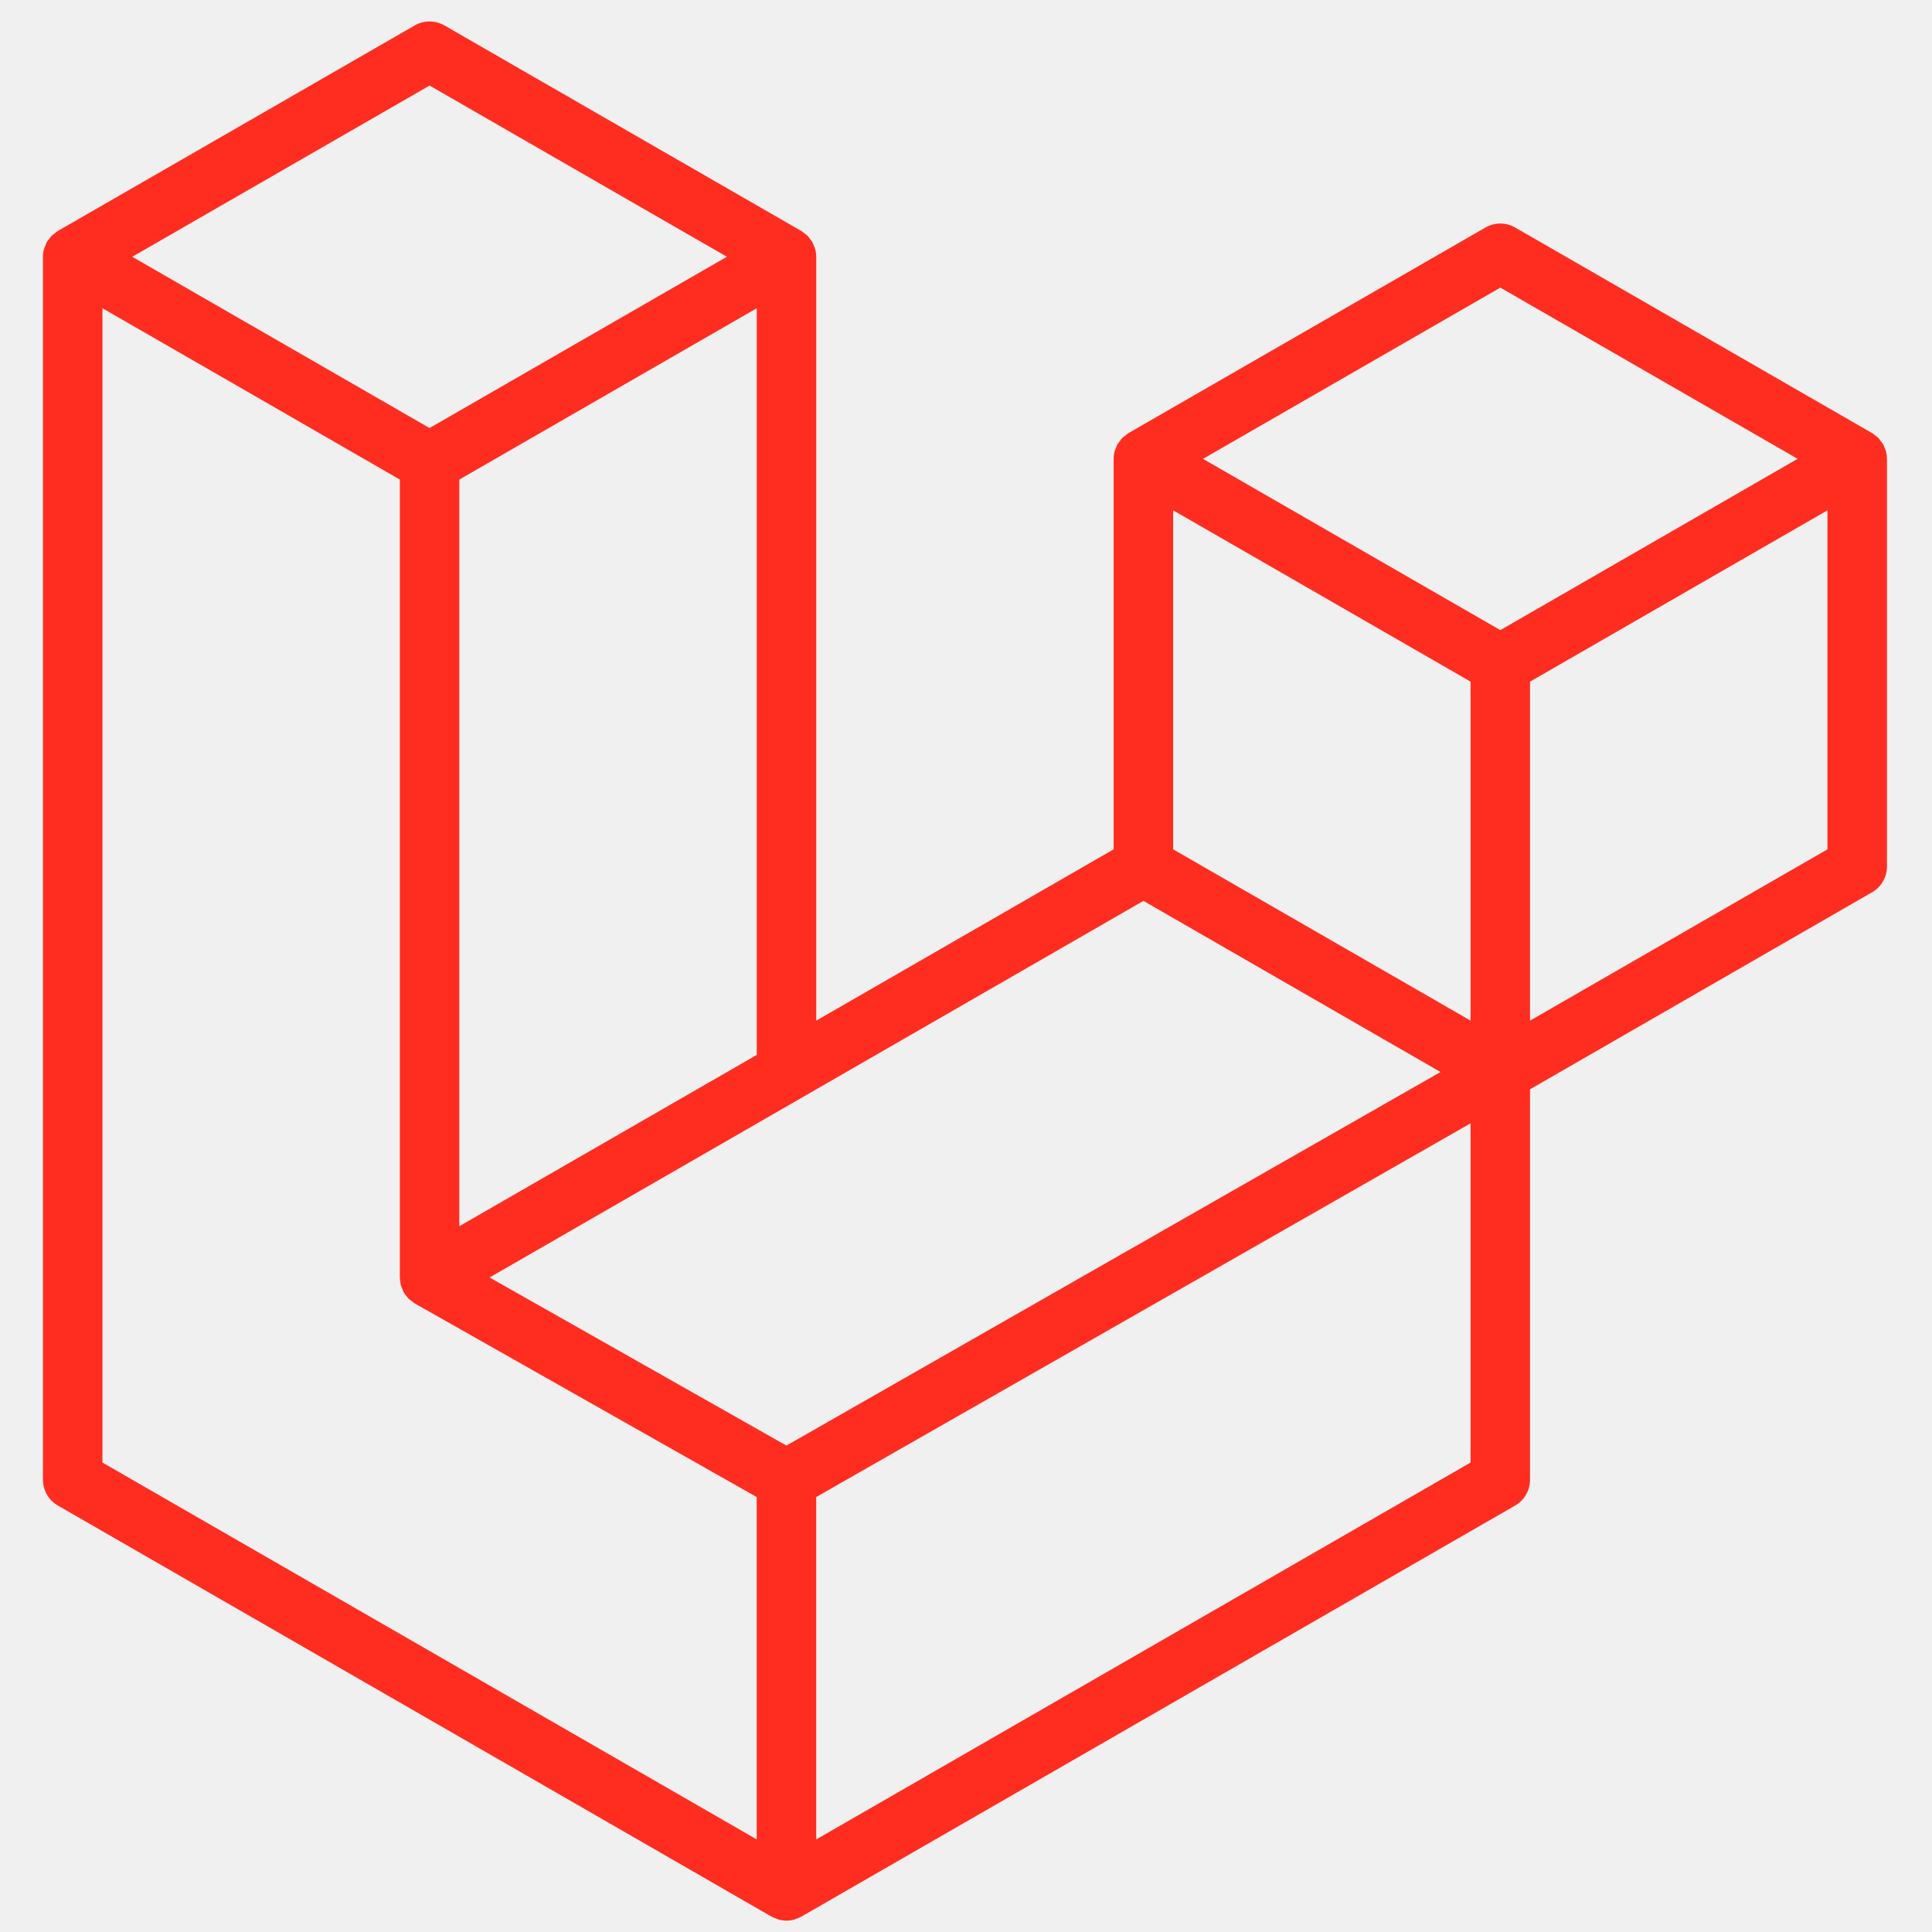
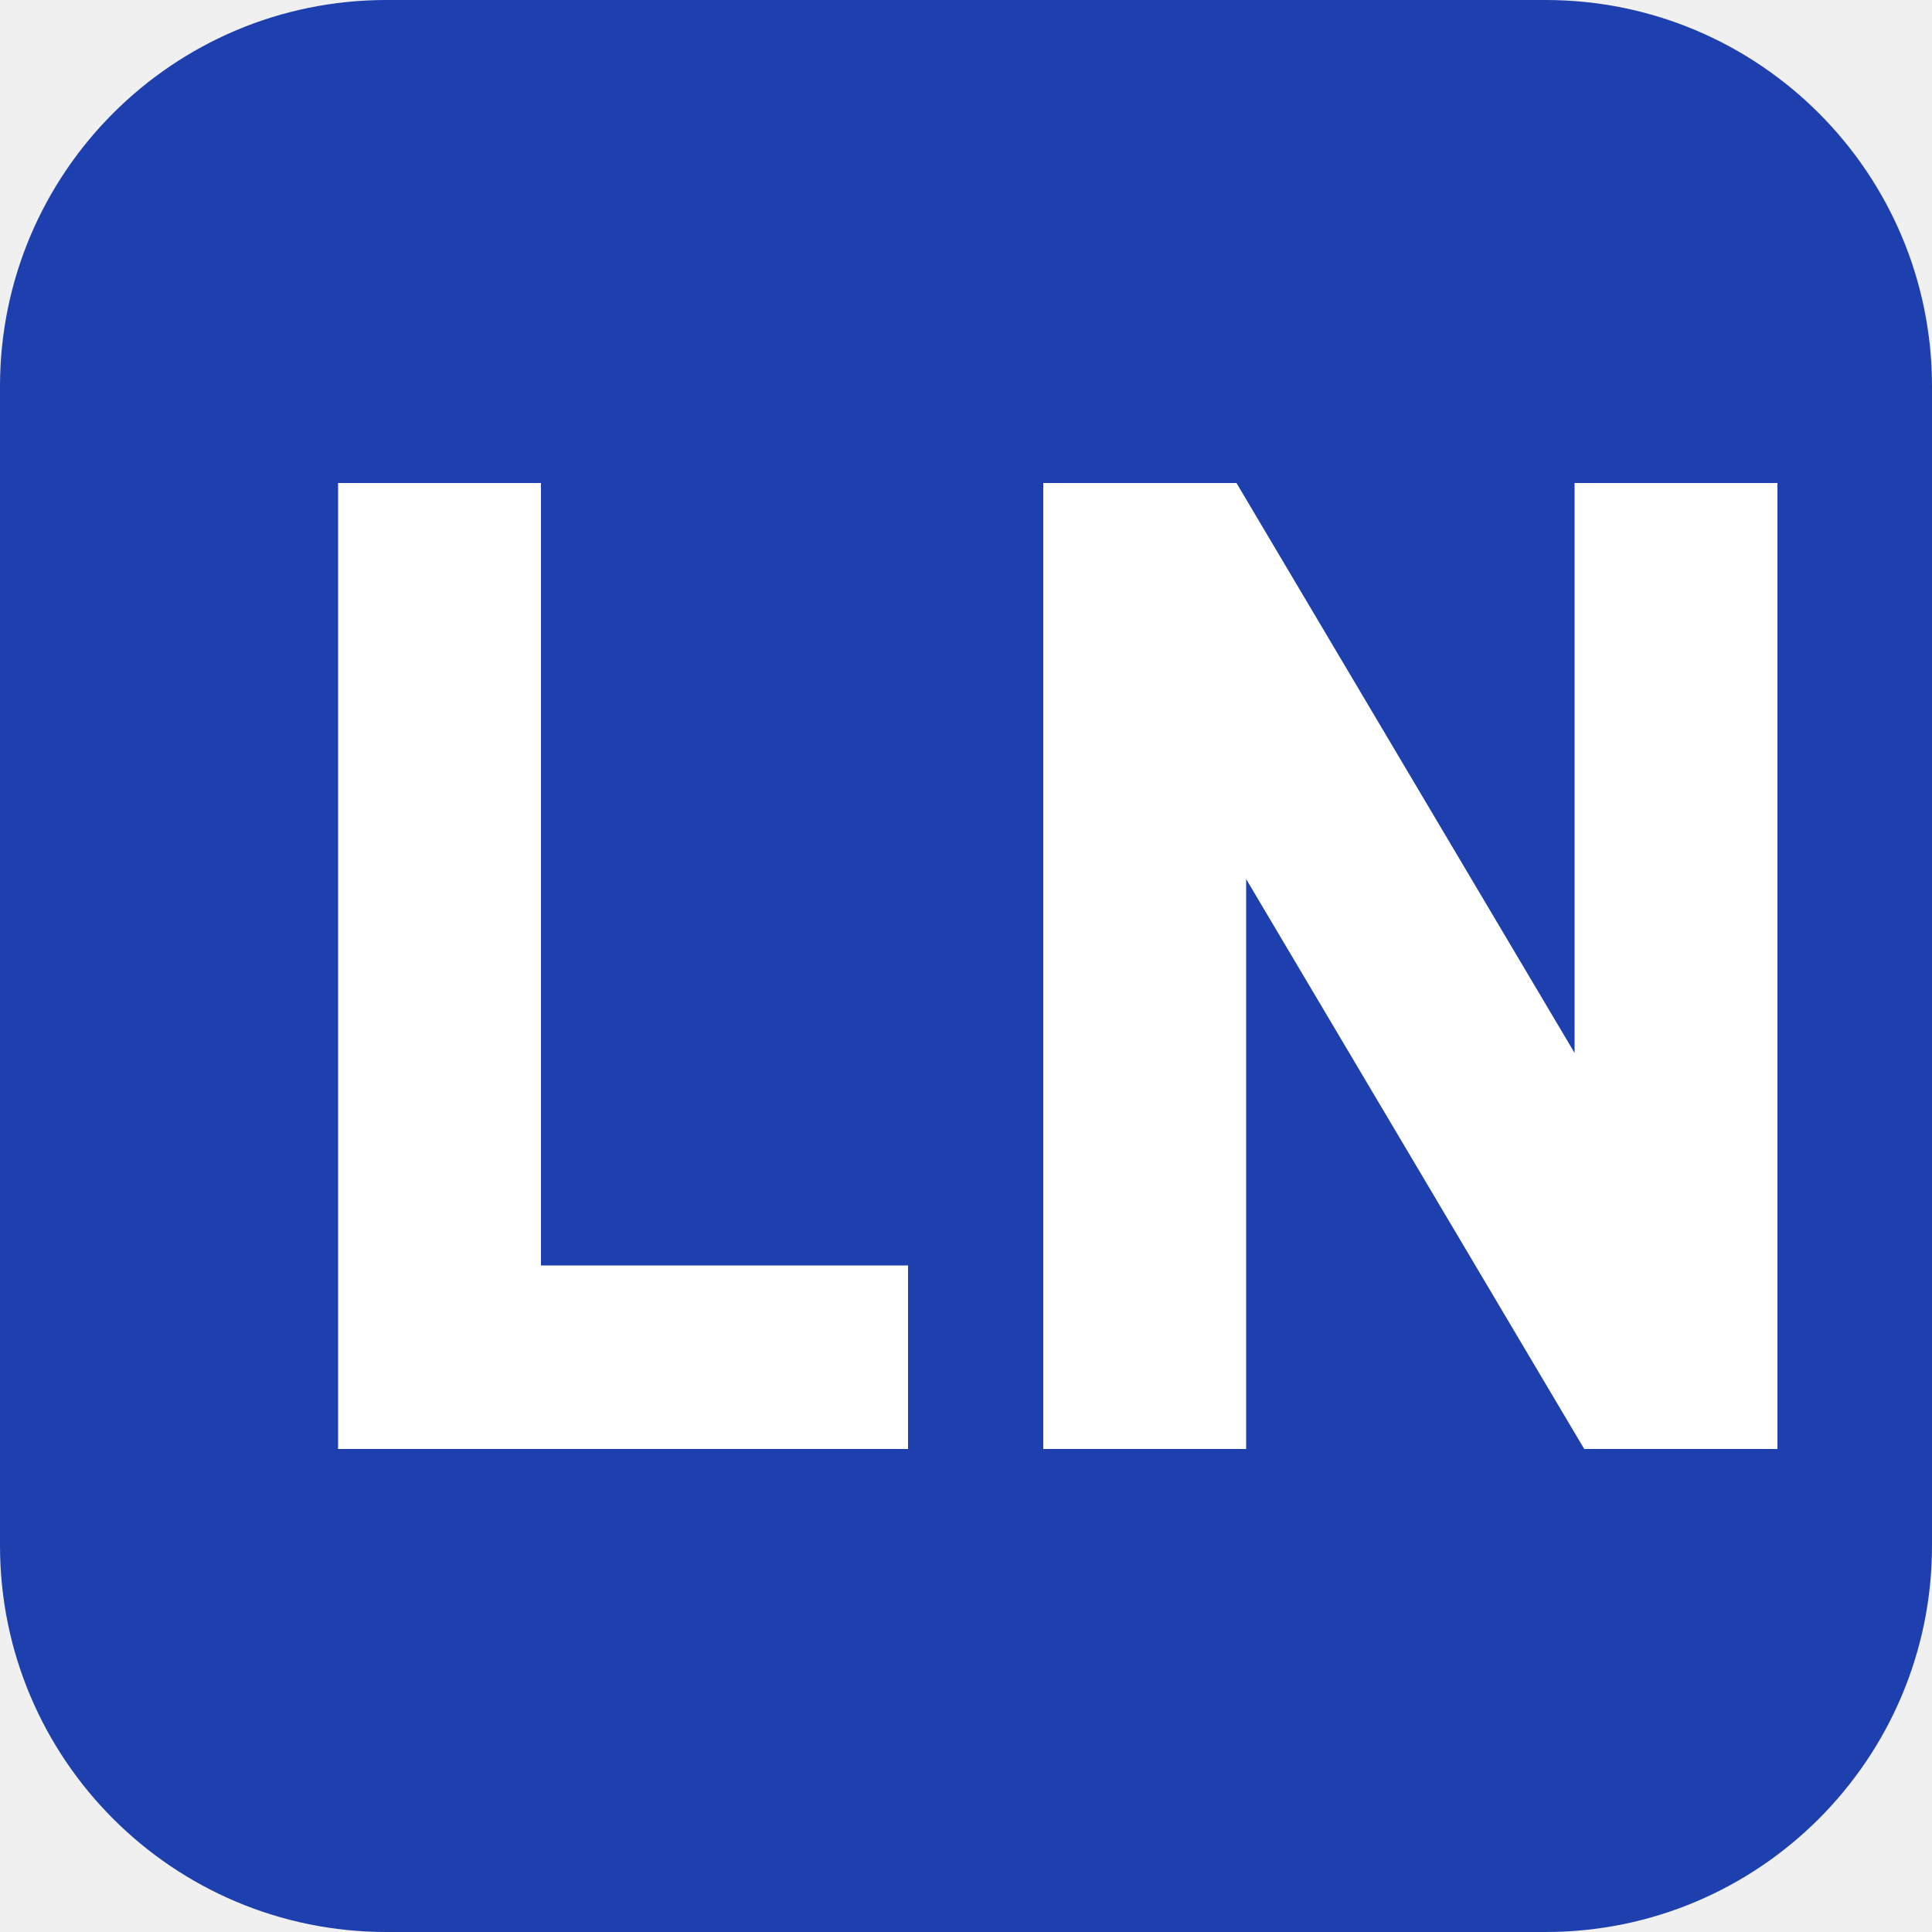
- <svg xmlns="http://www.w3.org/2000/svg" width="166" height="166" viewBox="0 0 166 166" fill="none">
-   <path fill-rule="evenodd" clip-rule="evenodd" d="M162.041 38.759C162.099 38.977 162.129 39.201 162.13 39.426V74.452C162.13 74.902 162.011 75.344 161.786 75.733C161.561 76.122 161.237 76.444 160.847 76.668L131.462 93.594V127.141C131.462 128.054 130.977 128.897 130.186 129.357L68.847 164.683C68.707 164.763 68.554 164.814 68.401 164.868C68.343 164.887 68.289 164.922 68.228 164.938C67.8 165.051 67.349 165.051 66.92 164.938C66.85 164.919 66.786 164.881 66.719 164.855C66.579 164.804 66.432 164.76 66.298 164.683L4.972 129.357C4.583 129.133 4.259 128.81 4.034 128.421C3.808 128.032 3.69 127.591 3.689 127.141L3.689 22.063C3.689 21.834 3.721 21.61 3.779 21.393C3.798 21.32 3.843 21.253 3.868 21.179C3.916 21.045 3.961 20.908 4.031 20.783C4.079 20.7 4.149 20.633 4.206 20.557C4.28 20.454 4.347 20.349 4.433 20.26C4.506 20.186 4.602 20.132 4.685 20.068C4.778 19.992 4.861 19.909 4.966 19.848L35.633 2.185C36.022 1.961 36.462 1.844 36.91 1.844C37.358 1.844 37.798 1.961 38.186 2.185L68.851 19.848H68.857C68.959 19.912 69.045 19.992 69.138 20.065C69.221 20.129 69.313 20.186 69.387 20.257C69.476 20.349 69.54 20.454 69.616 20.557C69.671 20.633 69.744 20.7 69.789 20.783C69.862 20.911 69.904 21.045 69.955 21.179C69.98 21.253 70.025 21.32 70.044 21.396C70.103 21.614 70.133 21.838 70.133 22.063V87.694L95.686 72.974V39.423C95.686 39.2 95.718 38.973 95.775 38.759C95.798 38.683 95.839 38.615 95.865 38.542C95.916 38.408 95.96 38.271 96.031 38.146C96.079 38.063 96.149 37.996 96.203 37.92C96.279 37.818 96.343 37.712 96.433 37.623C96.506 37.549 96.599 37.495 96.681 37.431C96.777 37.355 96.86 37.272 96.962 37.211L127.633 19.548C128.021 19.324 128.461 19.206 128.91 19.206C129.358 19.206 129.798 19.324 130.186 19.548L160.85 37.211C160.959 37.275 161.042 37.355 161.137 37.428C161.217 37.492 161.31 37.549 161.383 37.62C161.473 37.712 161.536 37.818 161.613 37.92C161.67 37.996 161.741 38.063 161.785 38.146C161.859 38.271 161.9 38.408 161.951 38.542C161.98 38.615 162.021 38.683 162.041 38.759ZM157.018 72.974V43.848L146.287 50.028L131.462 58.568V87.694L157.021 72.974H157.018ZM126.354 125.663V96.518L111.771 104.85L70.13 128.626V158.046L126.354 125.663ZM8.801 26.485V125.663L65.018 158.043V128.629L35.649 112L35.64 111.994L35.627 111.988C35.528 111.93 35.445 111.847 35.353 111.777C35.273 111.713 35.18 111.662 35.11 111.592L35.104 111.582C35.021 111.502 34.963 111.403 34.893 111.314C34.829 111.228 34.753 111.154 34.702 111.065L34.699 111.055C34.641 110.96 34.606 110.845 34.565 110.736C34.523 110.64 34.469 110.551 34.443 110.449C34.411 110.328 34.405 110.197 34.392 110.072C34.379 109.976 34.354 109.881 34.354 109.785V109.778V41.205L19.532 32.662L8.801 26.485ZM36.913 7.35L11.364 22.063L36.907 36.777L62.453 22.06L36.907 7.35H36.913ZM50.2 99.174L65.022 90.637V26.485L54.291 32.665L39.466 41.205V105.357L50.2 99.174ZM128.91 24.713L103.363 39.426L128.91 54.14L154.453 39.423L128.91 24.713ZM126.354 58.568L111.529 50.028L100.798 43.848V72.974L115.619 81.511L126.354 87.694V58.568ZM67.571 124.205L105.042 102.803L123.772 92.109L98.245 77.405L68.854 94.334L42.066 109.762L67.571 124.205Z" fill="#FF2D20" />
+ <svg xmlns="http://www.w3.org/2000/svg" viewBox="0 0 40 40" width="40" height="40">
+   <rect width="40" height="40" rx="8" fill="#1e40af" />
+   <path fill="#ffffff" d="M7 10h4.2v16.2h7.6V30H7z" />
+   <path fill="#ffffff" d="M21.6 10h4l7 11.8V10h4.2v20h-4l-7-11.8V30h-4.2z" />
</svg>
